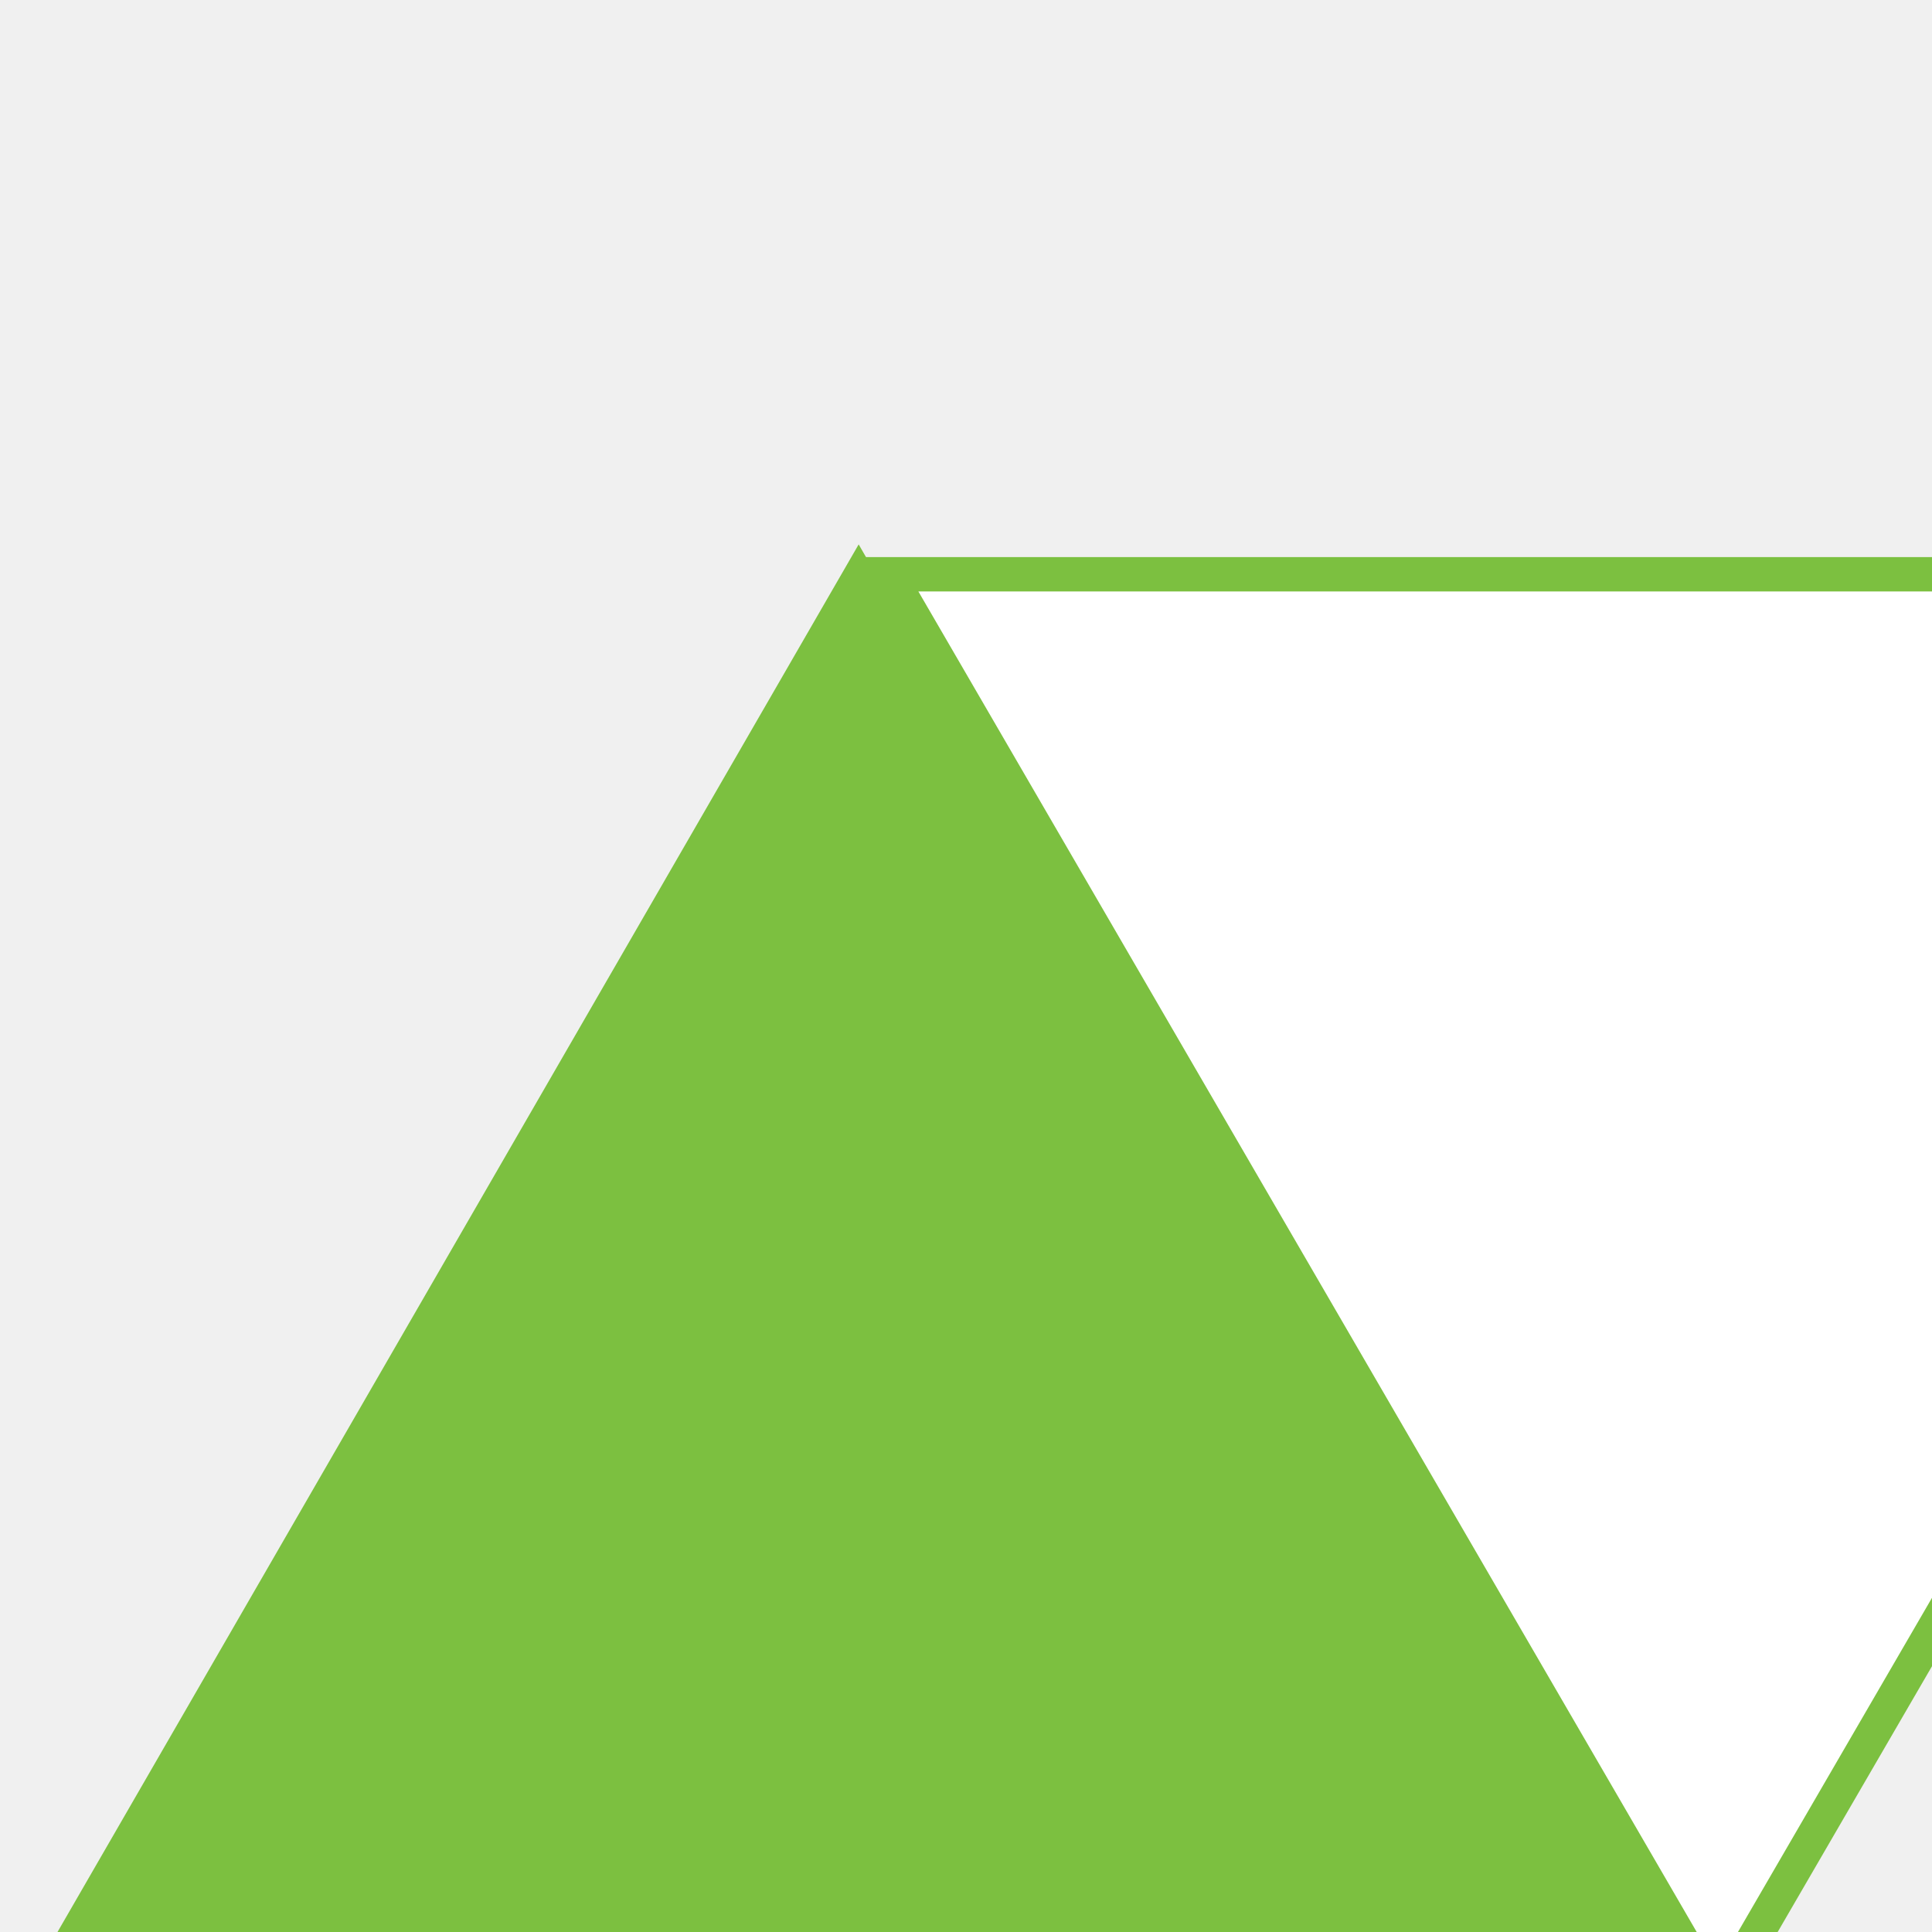
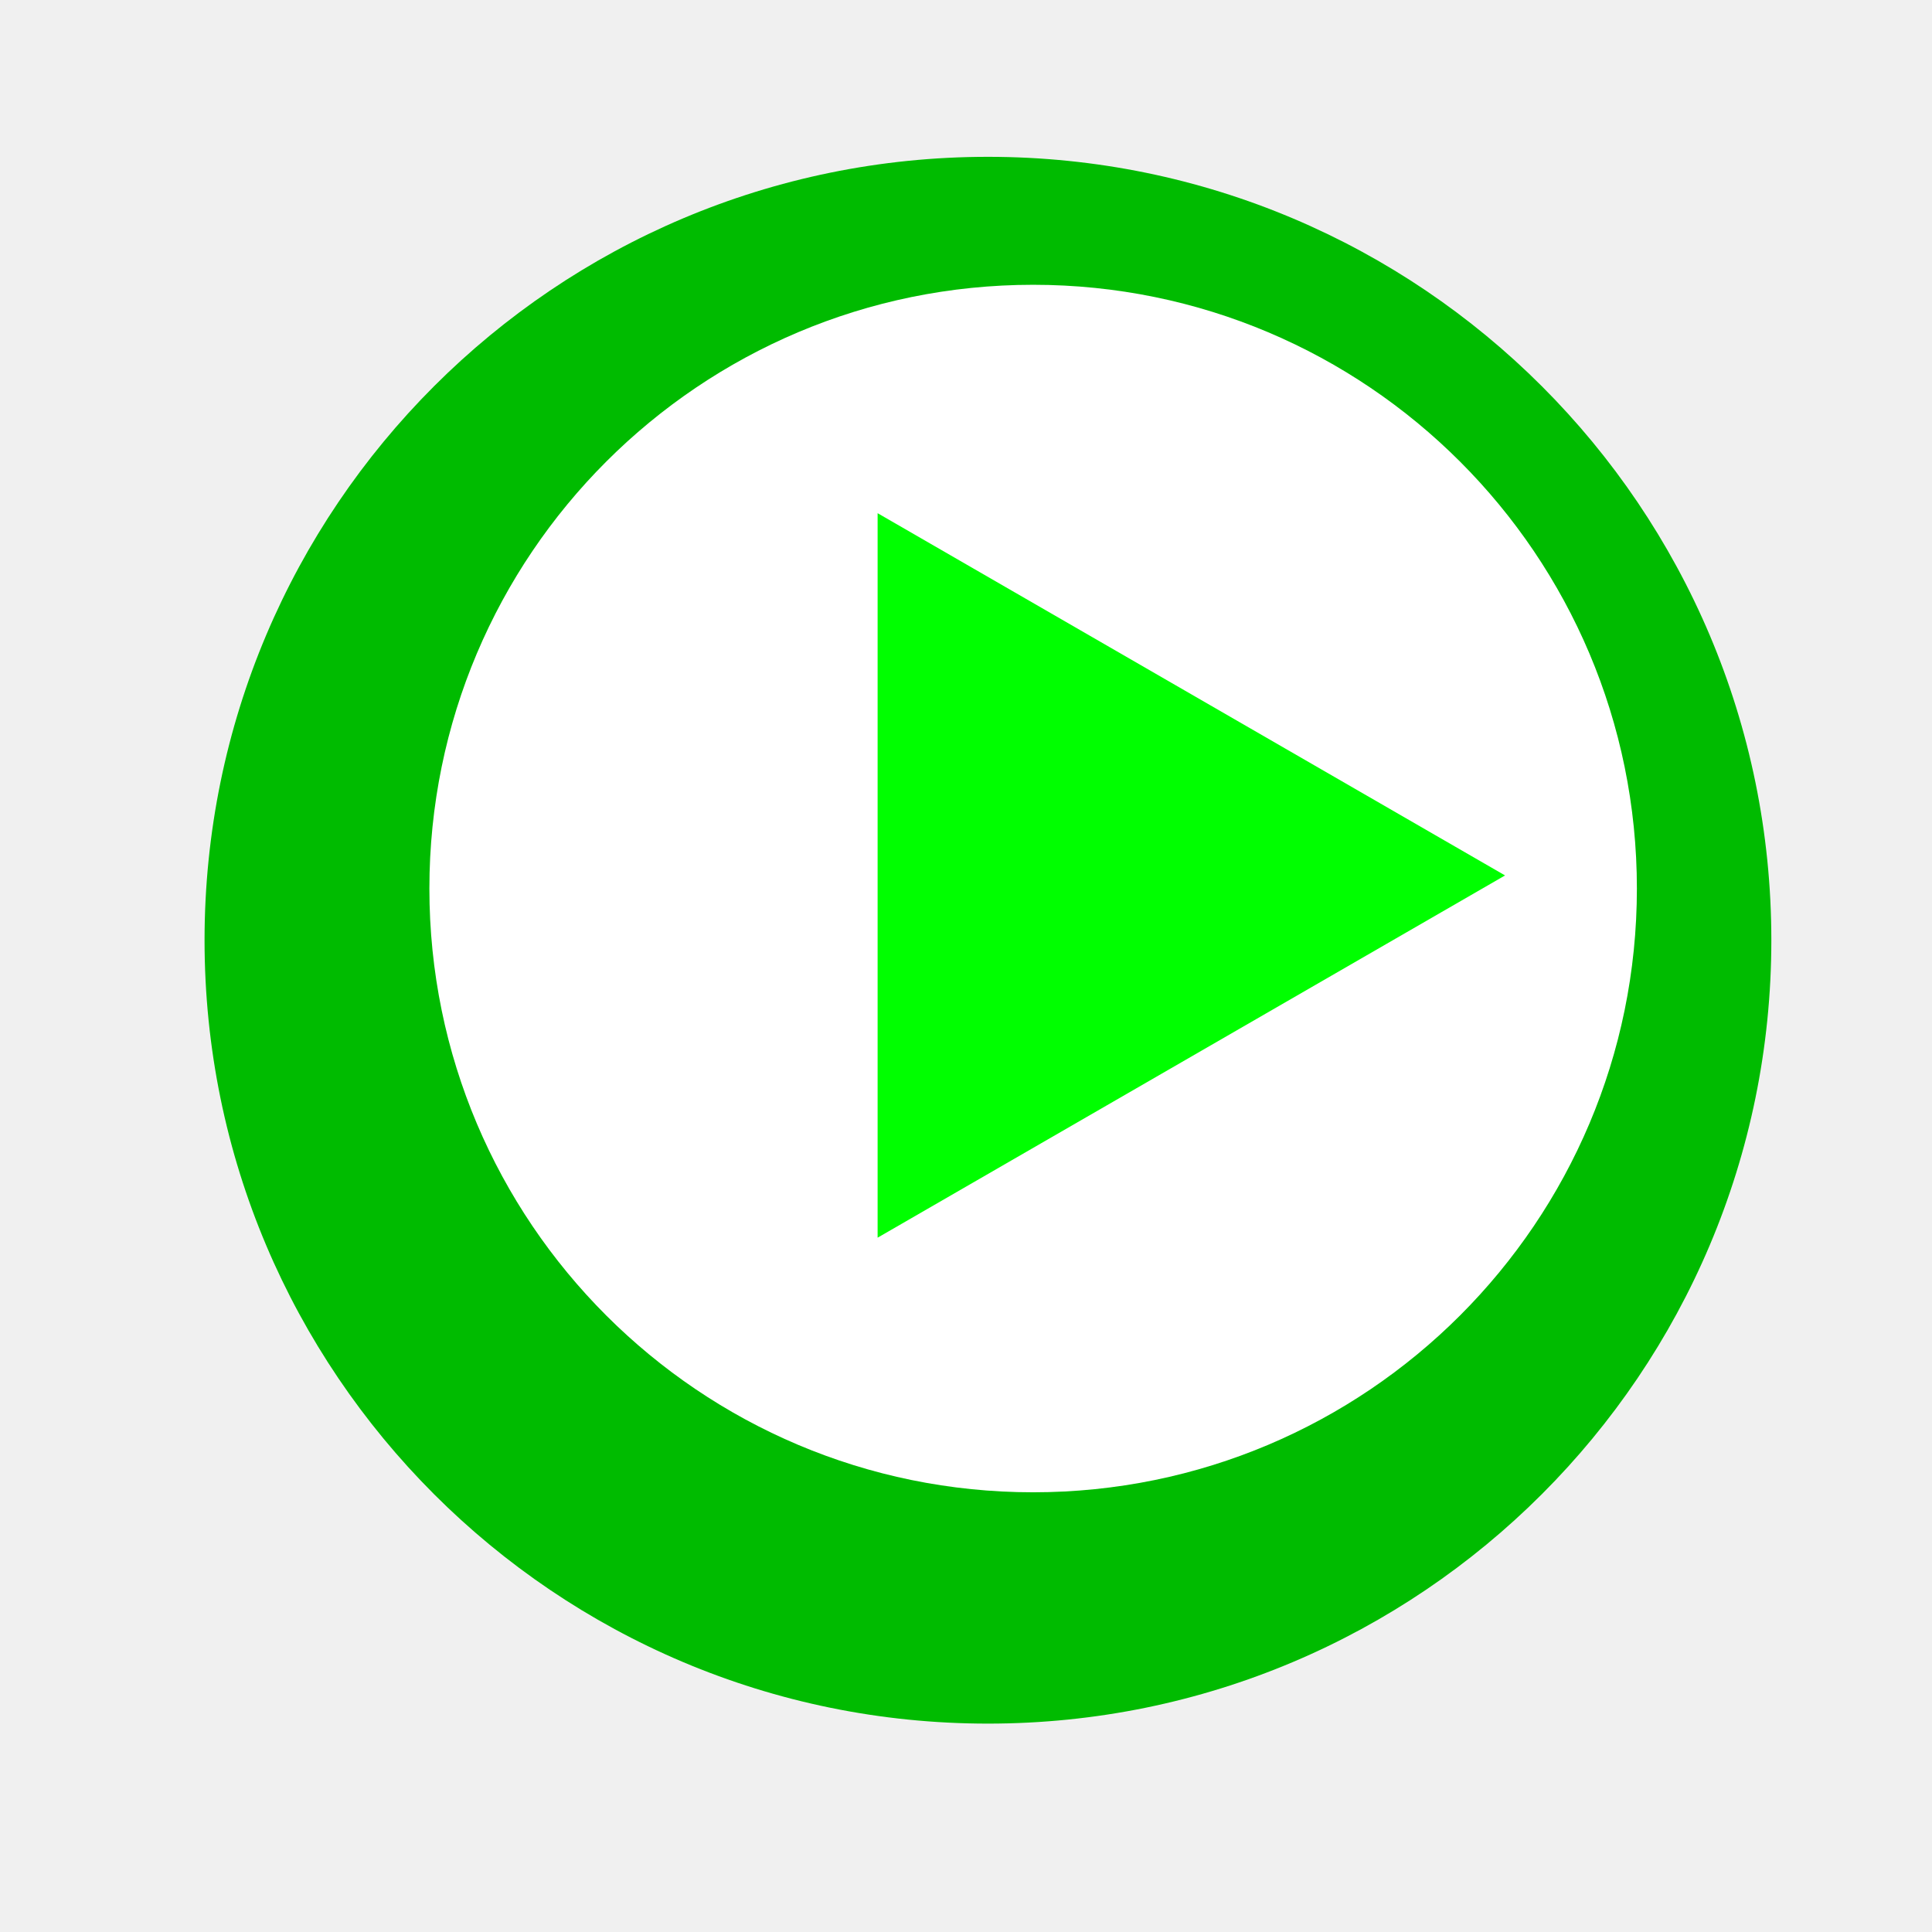
- <svg xmlns="http://www.w3.org/2000/svg" width="75%" height="75%" version="1.1">
-   <rect x="0" y="0" width="75" height="75" fill-opacity="0" />
-   <path d="M 0 59.15 L 50 59.15 L 25 15.85 L 0 59.15" fill="#7cc040" stroke="#7cc040" stroke-width="0" stroke-opacity="1" />
-   <path d="M 50 58.28 L 74.13 16.72 L 25.87 16.72 L 50 58.28" fill="white" stroke="#7cc040" stroke-width="1" stroke-opacity="1" />
+ <svg xmlns="http://www.w3.org/2000/svg" width="64" height="64" viewBox="0 0 64 64" id="svg2" version="1.1">
+   <g>
+     <circle style="opacity:1;fill:#00bb00" id="path4390" cx="32.727" cy="31.146" r="25.951" />
+     <circle style="opacity:1;fill:#ffffff" id="path4400" cx="34.224" cy="29.434" r="20" />
+     <path style="fill:#00ff00;fill-opacity:1;fill-rule:evenodd;stroke:none;stroke-width:0.1;stroke-linecap:butt;stroke-linejoin:miter;stroke-miterlimit:4;stroke-dasharray:none;stroke-opacity:1" d="m 25.072,20 0,24 20.785,-12 z" transform="translate(4,-3)" />
+   </g>
</svg>
